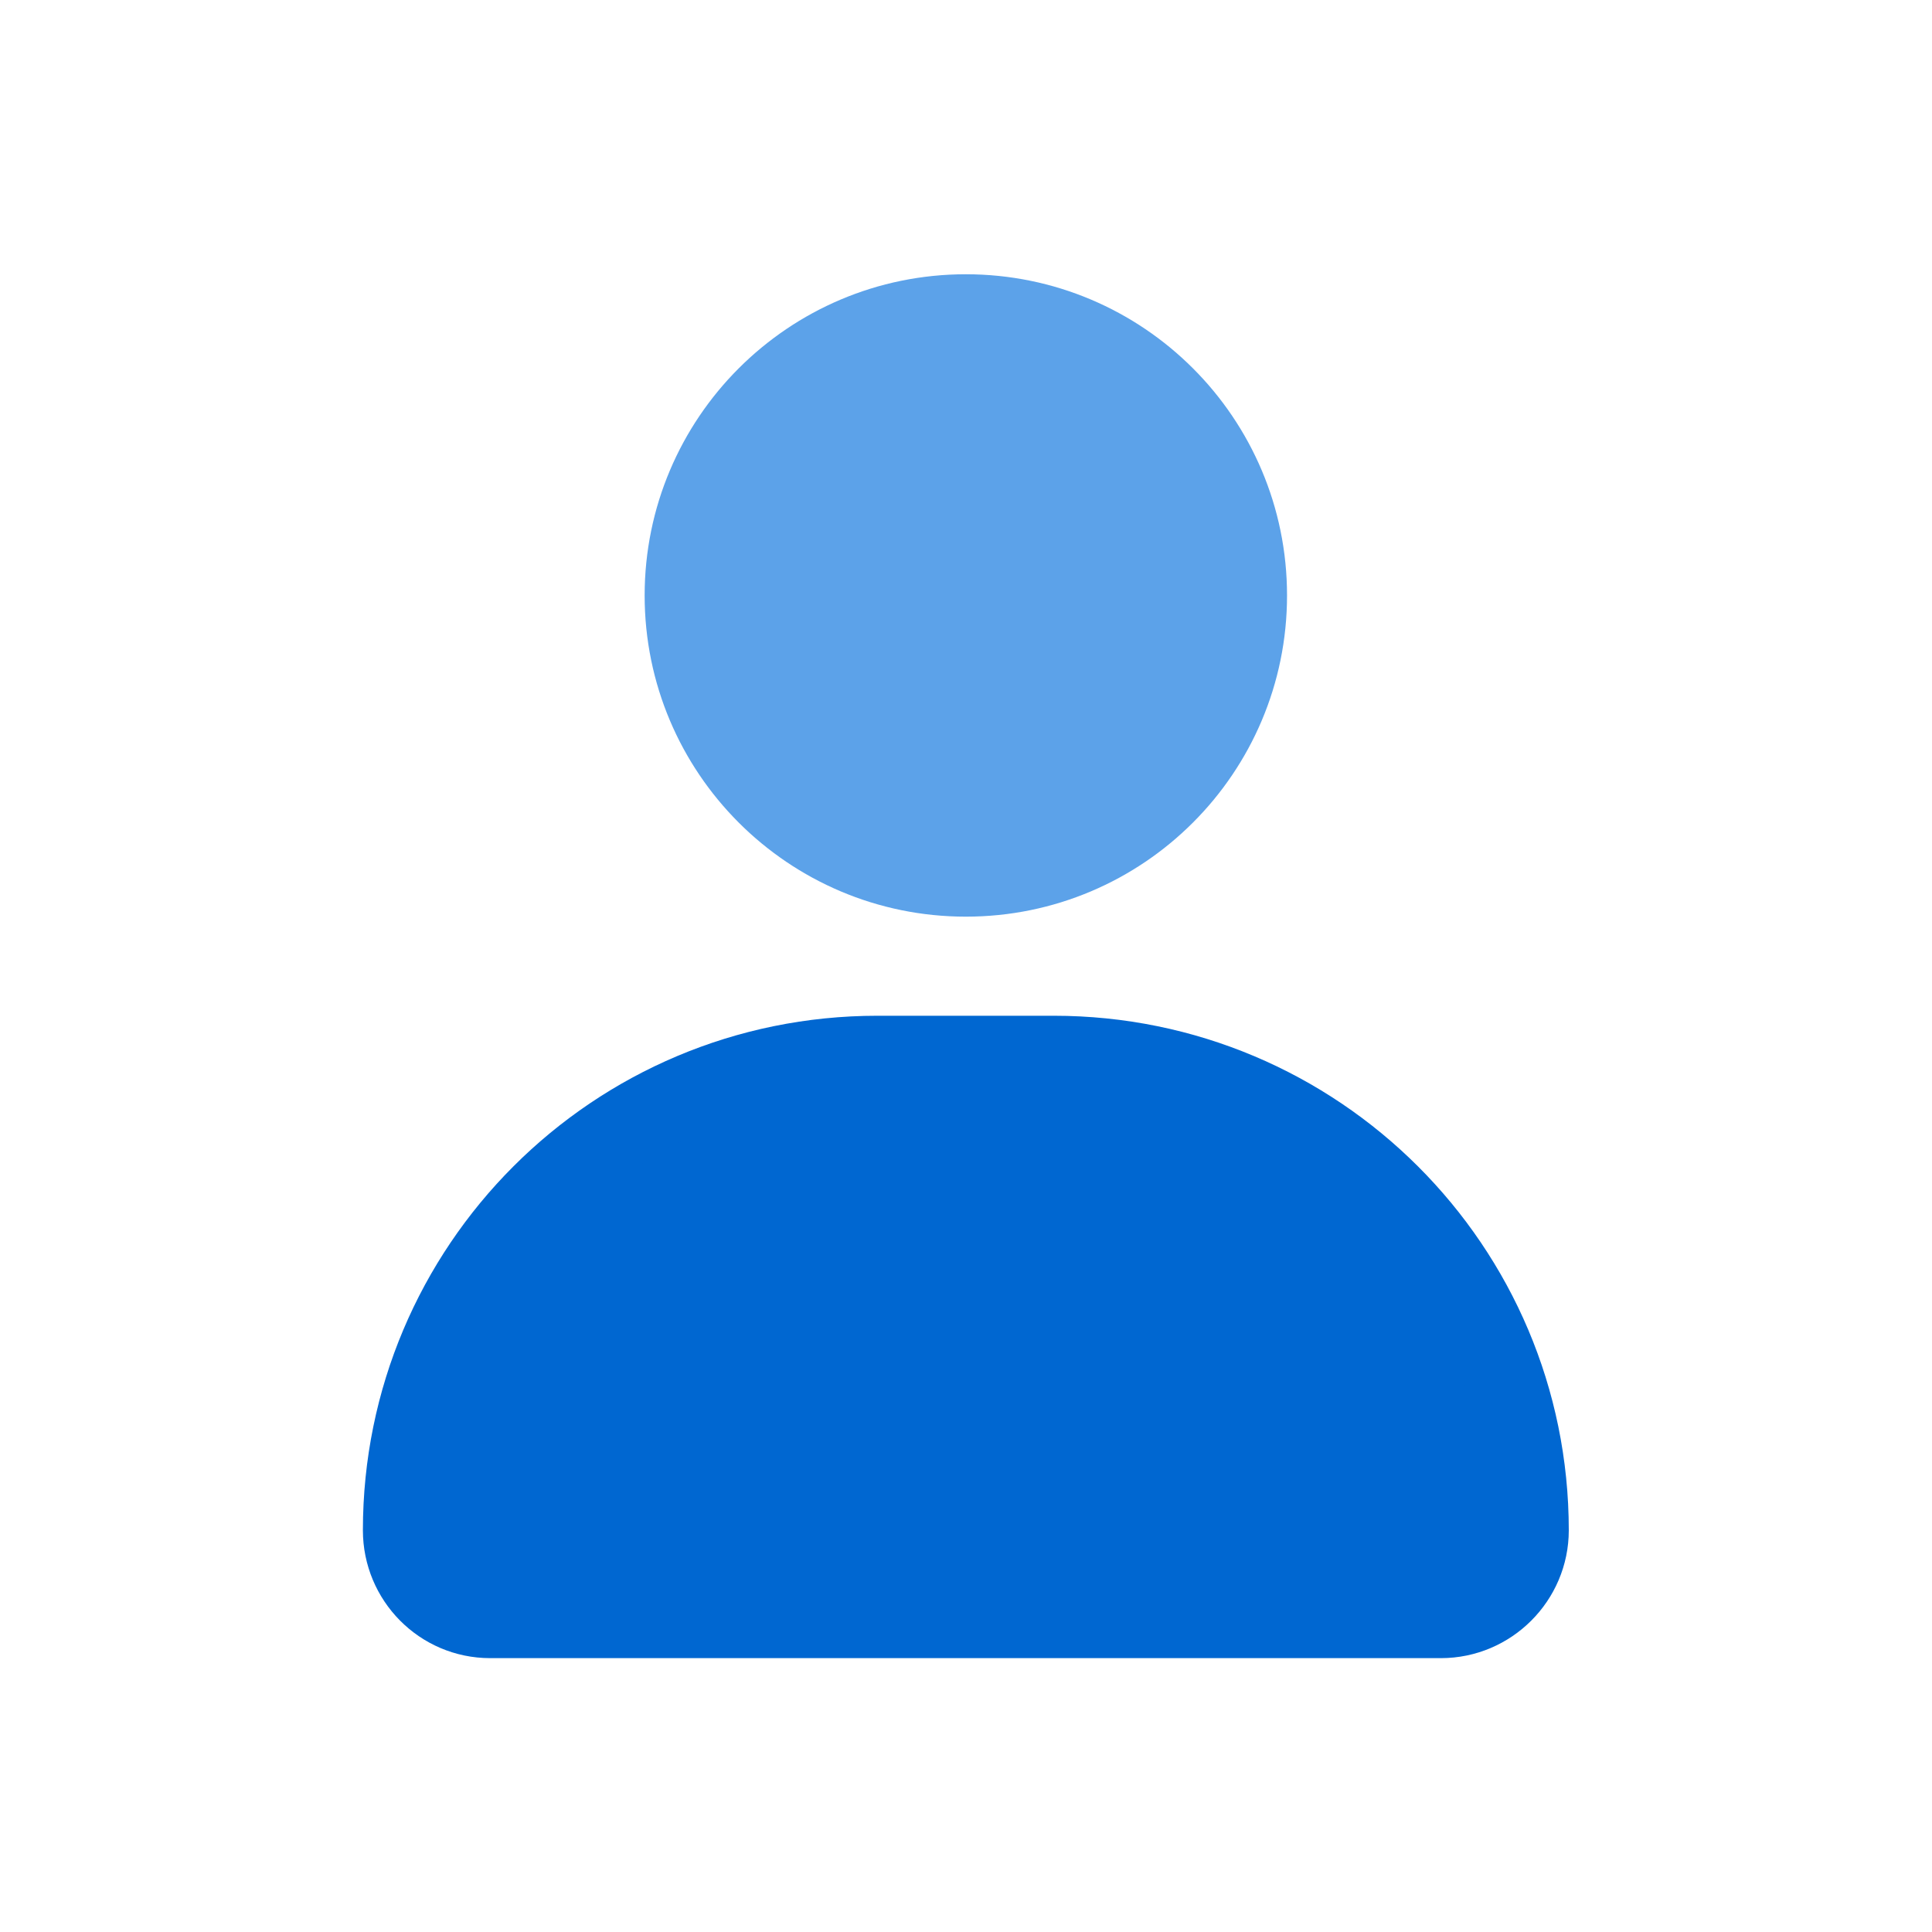
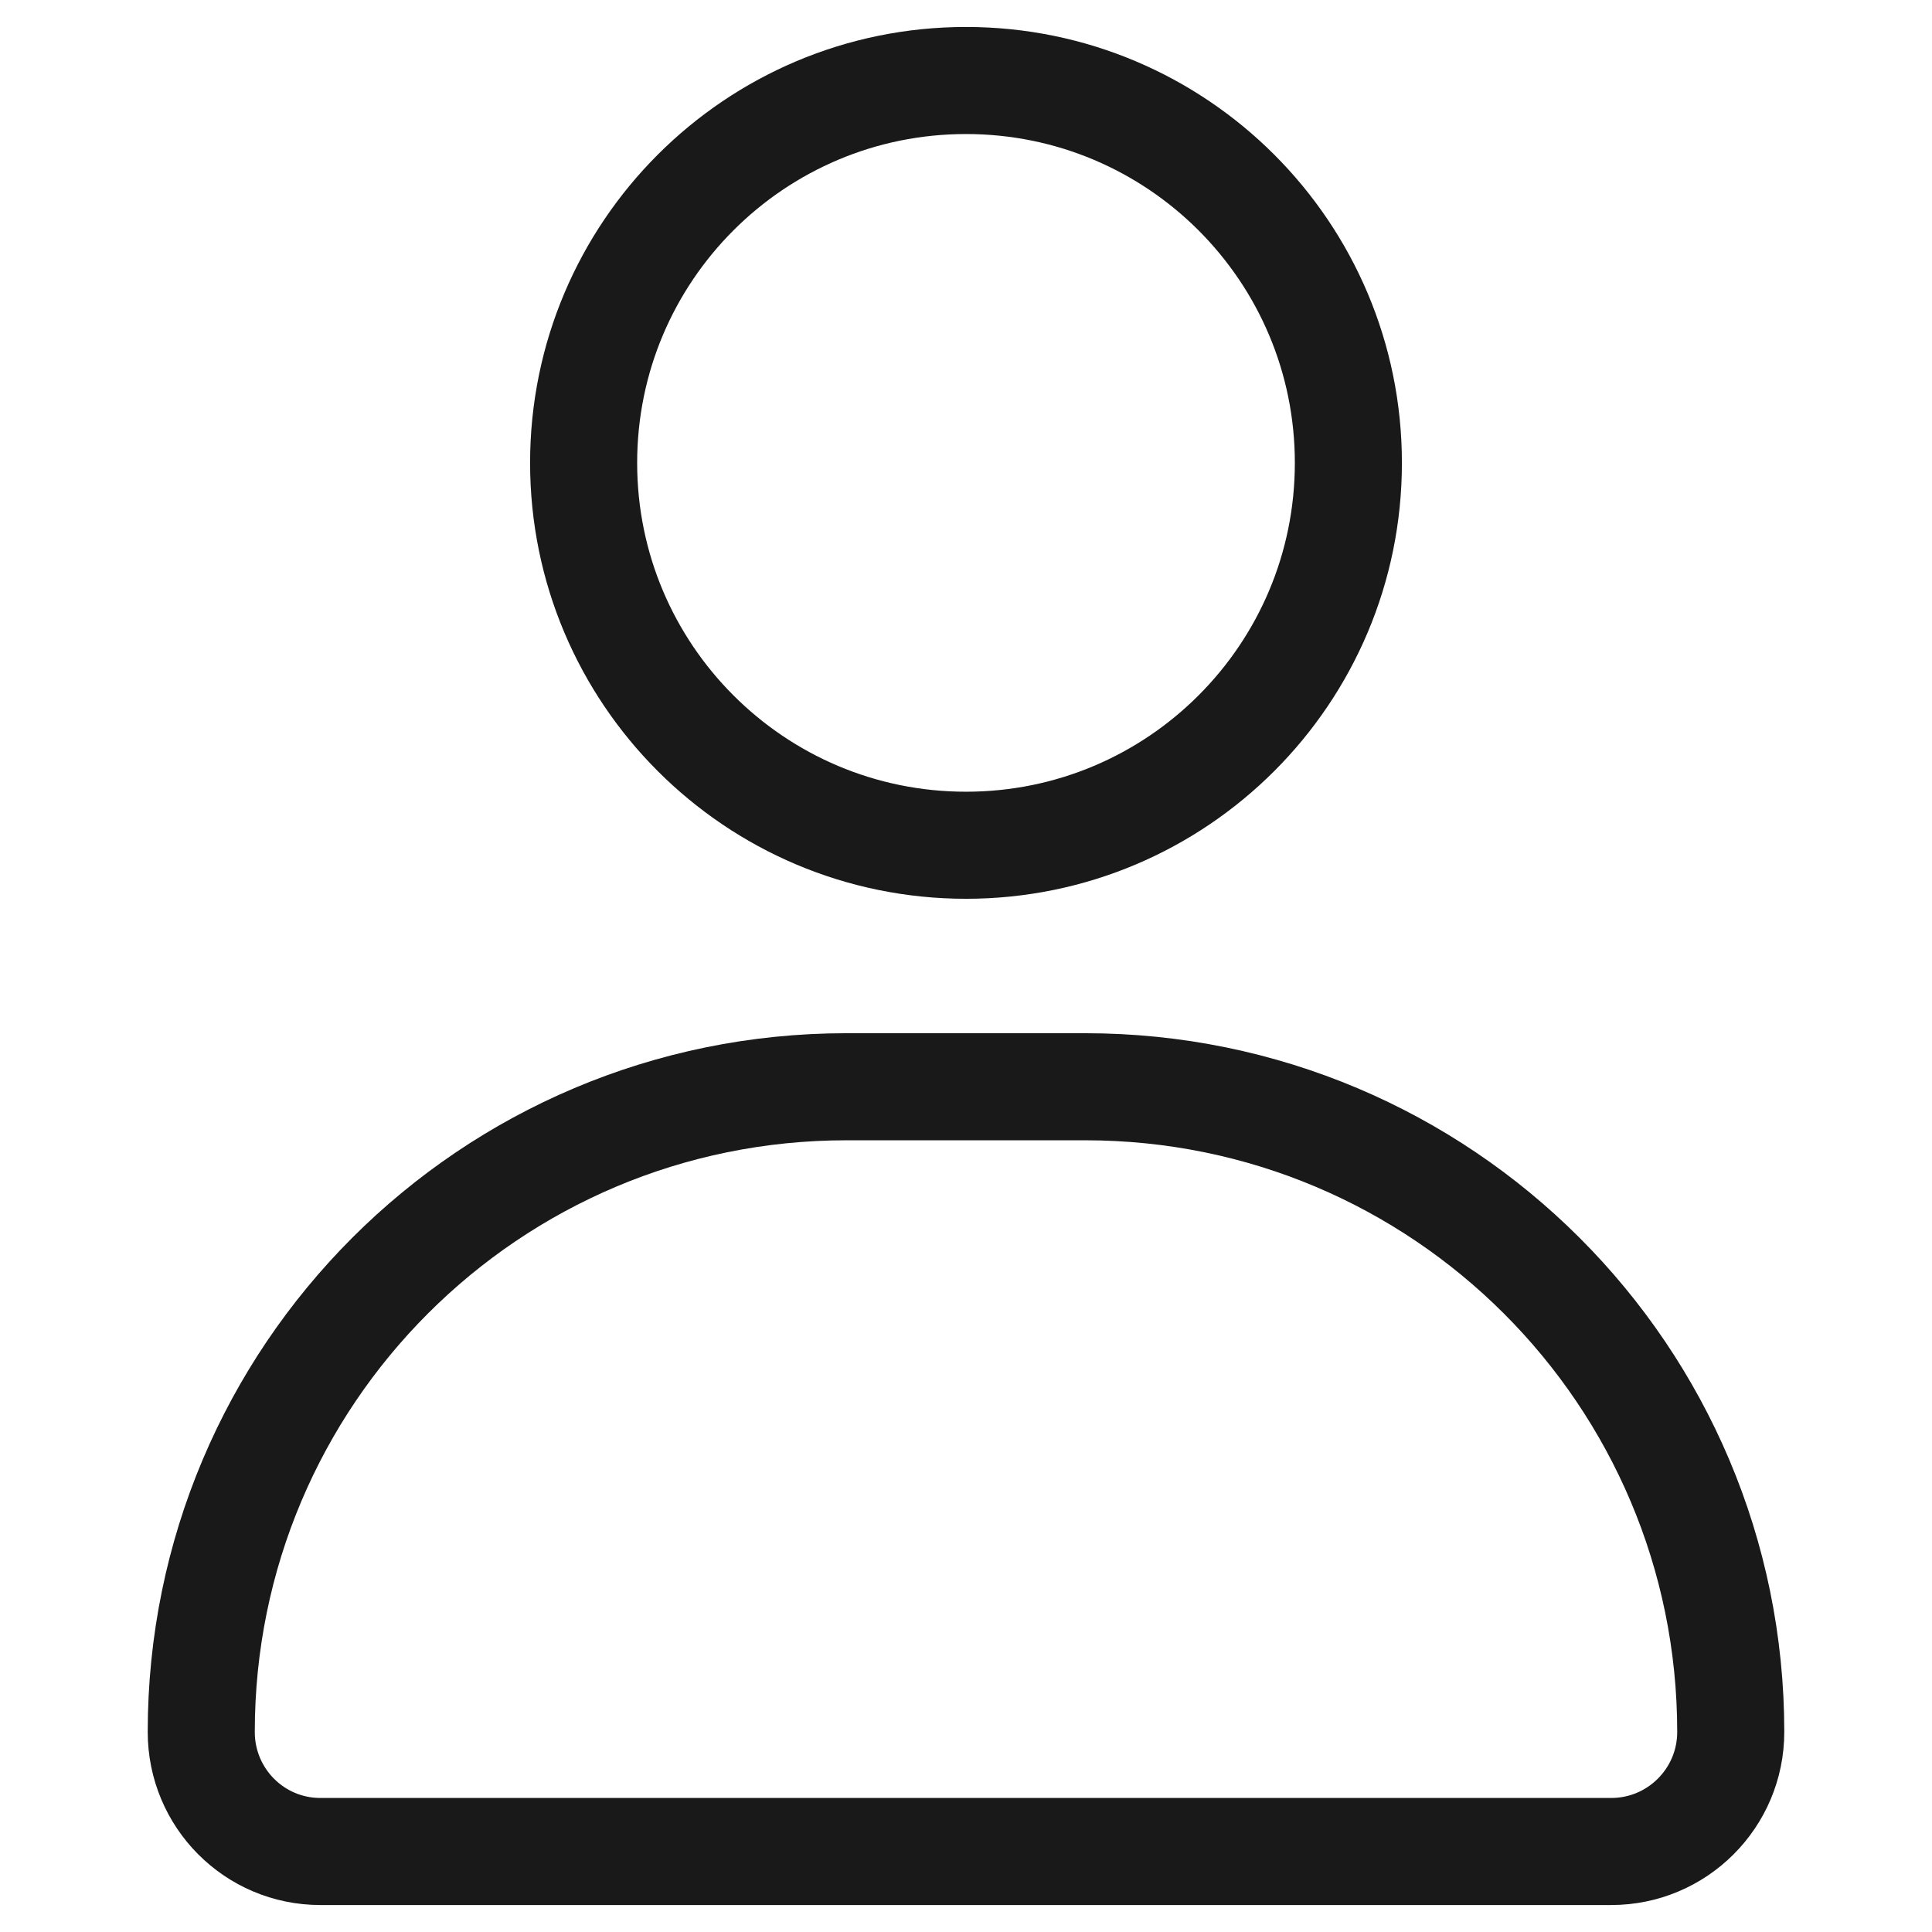
<svg xmlns="http://www.w3.org/2000/svg" viewBox="0 0 24 24" width="24" height="24" fill="none">
  <rect id="ic_public_person" width="24" height="24" x="0" y="0" />
  <rect id="ic_public_person-我的/base/ic_public_person" width="24" height="24" x="0" y="0" fill="rgb(255,255,255)" fill-opacity="0" />
-   <path id="path1" d="M0 11.99C0 10.115 -0.005 8.24 0 6.365C-0.005 5.455 0.11 4.55 0.33 3.675C0.825 1.815 2.035 0.71 3.895 0.28C4.825 0.08 5.78 -0.015 6.73 7.08702e-05C10.325 7.08702e-05 13.92 7.08702e-05 17.52 7.08702e-05C18.425 -0.005 19.33 0.095 20.215 0.31C22.13 0.775 23.28 1.99 23.715 3.9C23.915 4.8 24.005 5.72 23.995 6.645C23.995 10.28 23.995 13.915 23.995 17.545C24 18.445 23.9 19.345 23.69 20.22C23.22 22.135 22 23.275 20.095 23.715C19.16 23.915 18.21 24.01 17.255 23.995C13.675 23.995 10.095 23.995 6.515 23.995C5.6 24.005 4.69 23.9 3.8 23.69C1.875 23.225 0.72 22.005 0.285 20.085C0.06 19.11 0 18.135 0 17.15C0 15.43 0 13.71 0 11.99Z" fill="rgb(255,255,255)" fill-opacity="0" fill-rule="evenodd" />
-   <g id="组合 72983">
-     <path id="path3" d="M10.9 13.108L13.089 13.108C16.353 13.108 18.998 15.746 18.998 19.01C18.998 19.614 18.504 20.108 17.9 20.108L6.089 20.108C5.484 20.108 4.998 19.614 4.998 19.01C4.998 15.746 7.636 13.108 10.9 13.108Z" fill="rgb(0,103,209)" fill-rule="evenodd" />
-     <path id="path3" d="M18.998 19.01C18.998 19.614 18.504 20.108 17.9 20.108L6.089 20.108C5.484 20.108 4.998 19.614 4.998 19.01C4.998 15.746 7.636 13.108 10.9 13.108L13.089 13.108C16.353 13.108 18.998 15.746 18.998 19.01Z" fill-rule="nonzero" stroke="rgb(0,103,209)" stroke-linejoin="round" stroke-width="0.98" />
-     <ellipse id="path4" rx="3.5" ry="3.5" cx="11.998" cy="7.397" fill="rgb(92,162,233)" />
-     <ellipse id="path4" rx="3.5" ry="3.5" cx="11.998" cy="7.397" stroke="rgb(92,162,233)" stroke-linejoin="round" stroke-width="0.98" />
-   </g>
+   <path id="path1" d="M2.49567e-05 11.99C2.49567e-05 10.115 -0.005 8.24 2.49567e-05 6.365C-0.005 5.455 0.11 4.55 0.33 3.675C0.825 1.815 2.035 0.71 3.895 0.28C4.825 0.08 5.78 -0.015 6.73 7.08699e-05C10.325 7.08699e-05 13.92 7.08699e-05 17.52 7.08699e-05C18.425 -0.005 19.33 0.095 20.215 0.31C22.13 0.775 23.28 1.99 23.715 3.9C23.915 4.8 24.005 5.72 23.995 6.645C23.995 10.28 23.995 13.915 23.995 17.545C24 18.445 23.9 19.345 23.69 20.22C23.22 22.135 22 23.275 20.095 23.715C19.16 23.915 18.21 24.01 17.255 23.995C13.675 23.995 10.095 23.995 6.515 23.995C5.6 24.005 4.69 23.9 3.8 23.69C1.875 23.225 0.72 22.005 0.285 20.085C0.06 19.11 2.49567e-05 18.135 2.49567e-05 17.15C2.49567e-05 15.43 2.49567e-05 13.71 2.49567e-05 11.99Z" fill="rgb(255,255,255)" fill-opacity="0" fill-rule="evenodd" />
+   <circle id="path2" cx="12" cy="12" r="12" fill="rgb(255,255,255)" fill-opacity="0" />
+   <path id="path3" d="M10.515 13.5L13.48 13.5C17.91 13.5 21.5 17.085 21.5 21.515C21.5 22.335 20.835 23 20.015 23L3.98 23C3.16 23 2.5 22.335 2.5 21.515C2.5 17.085 6.085 13.5 10.515 13.5Z" fill="rgb(255,255,255)" fill-opacity="0" fill-rule="evenodd" />
+   <path id="path3" d="M21.5 21.515C21.5 22.335 20.835 23 20.015 23L3.98 23C3.16 23 2.5 22.335 2.5 21.515C2.5 17.085 6.085 13.5 10.515 13.5L13.48 13.5C17.91 13.5 21.5 17.085 21.5 21.515Z" fill-rule="nonzero" stroke="rgb(25,25,25)" stroke-linejoin="round" stroke-width="1.33" />
+   <circle id="path4" cx="12" cy="5.75" r="4.75" fill="rgb(255,255,255)" fill-opacity="0" />
+   <circle id="path4" cx="12" cy="5.75" r="4.75" stroke="rgb(25,25,25)" stroke-linejoin="round" stroke-width="1.33" />
</svg>
